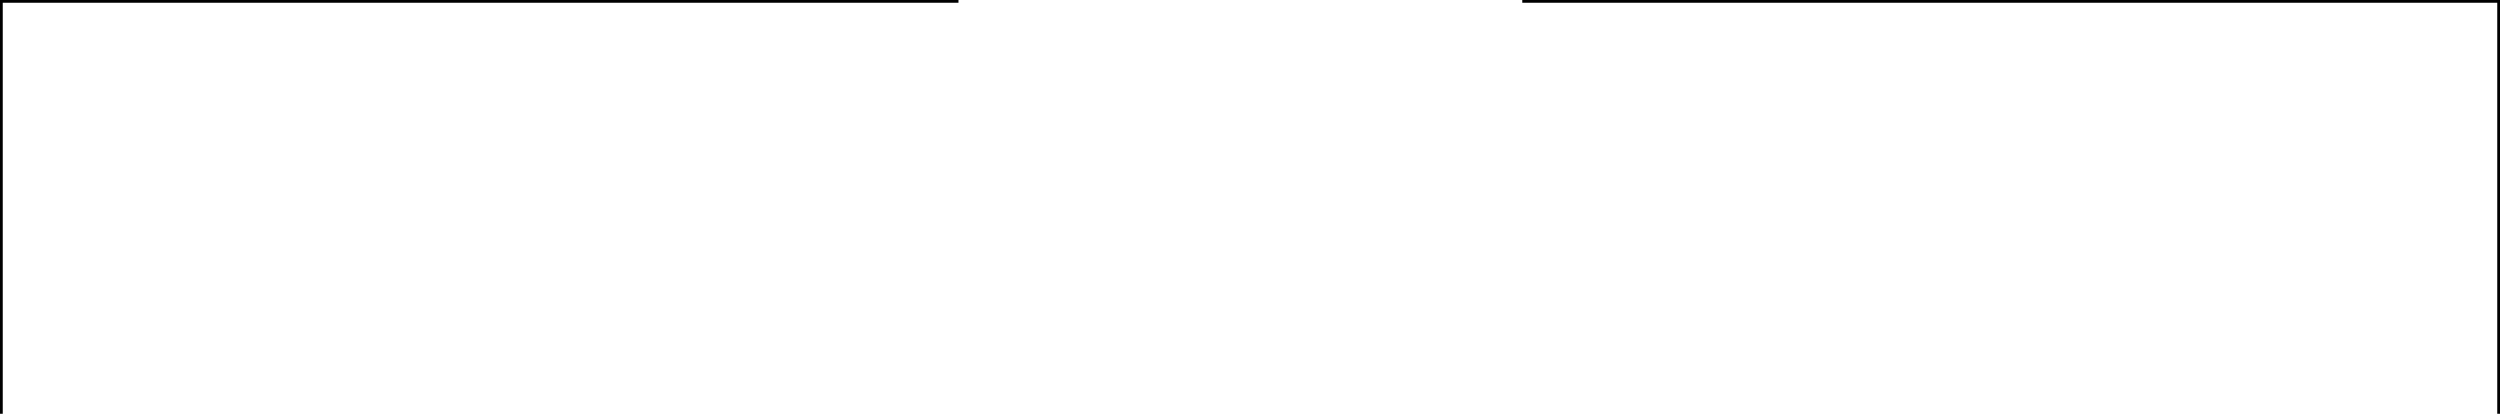
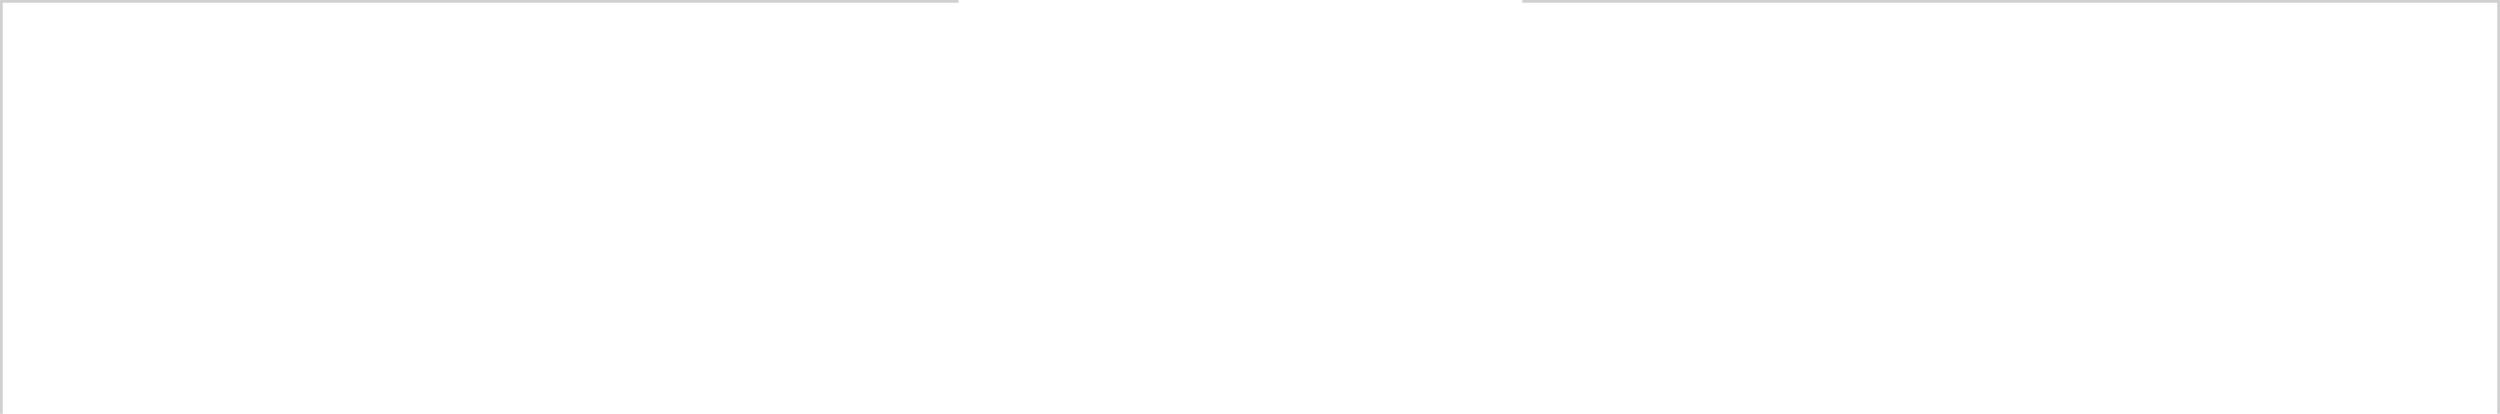
<svg xmlns="http://www.w3.org/2000/svg" preserveAspectRatio="none" overflow="visible" style="display: block;" width="909" height="150.45" viewBox="0 0 909 150.45" fill="none">
-   <path id="Vector 3" d="M348.5 0.5H0.5V150.45M553.5 0.5H908.5V150.45" stroke="black" vector-effect="non-scaling-stroke" />
+   <path id="Vector 3" d="M348.5 0.5H0.5V150.45M553.5 0.5H908.5V150.45" stroke="#D0D0D0" vector-effect="non-scaling-stroke" />
</svg>
